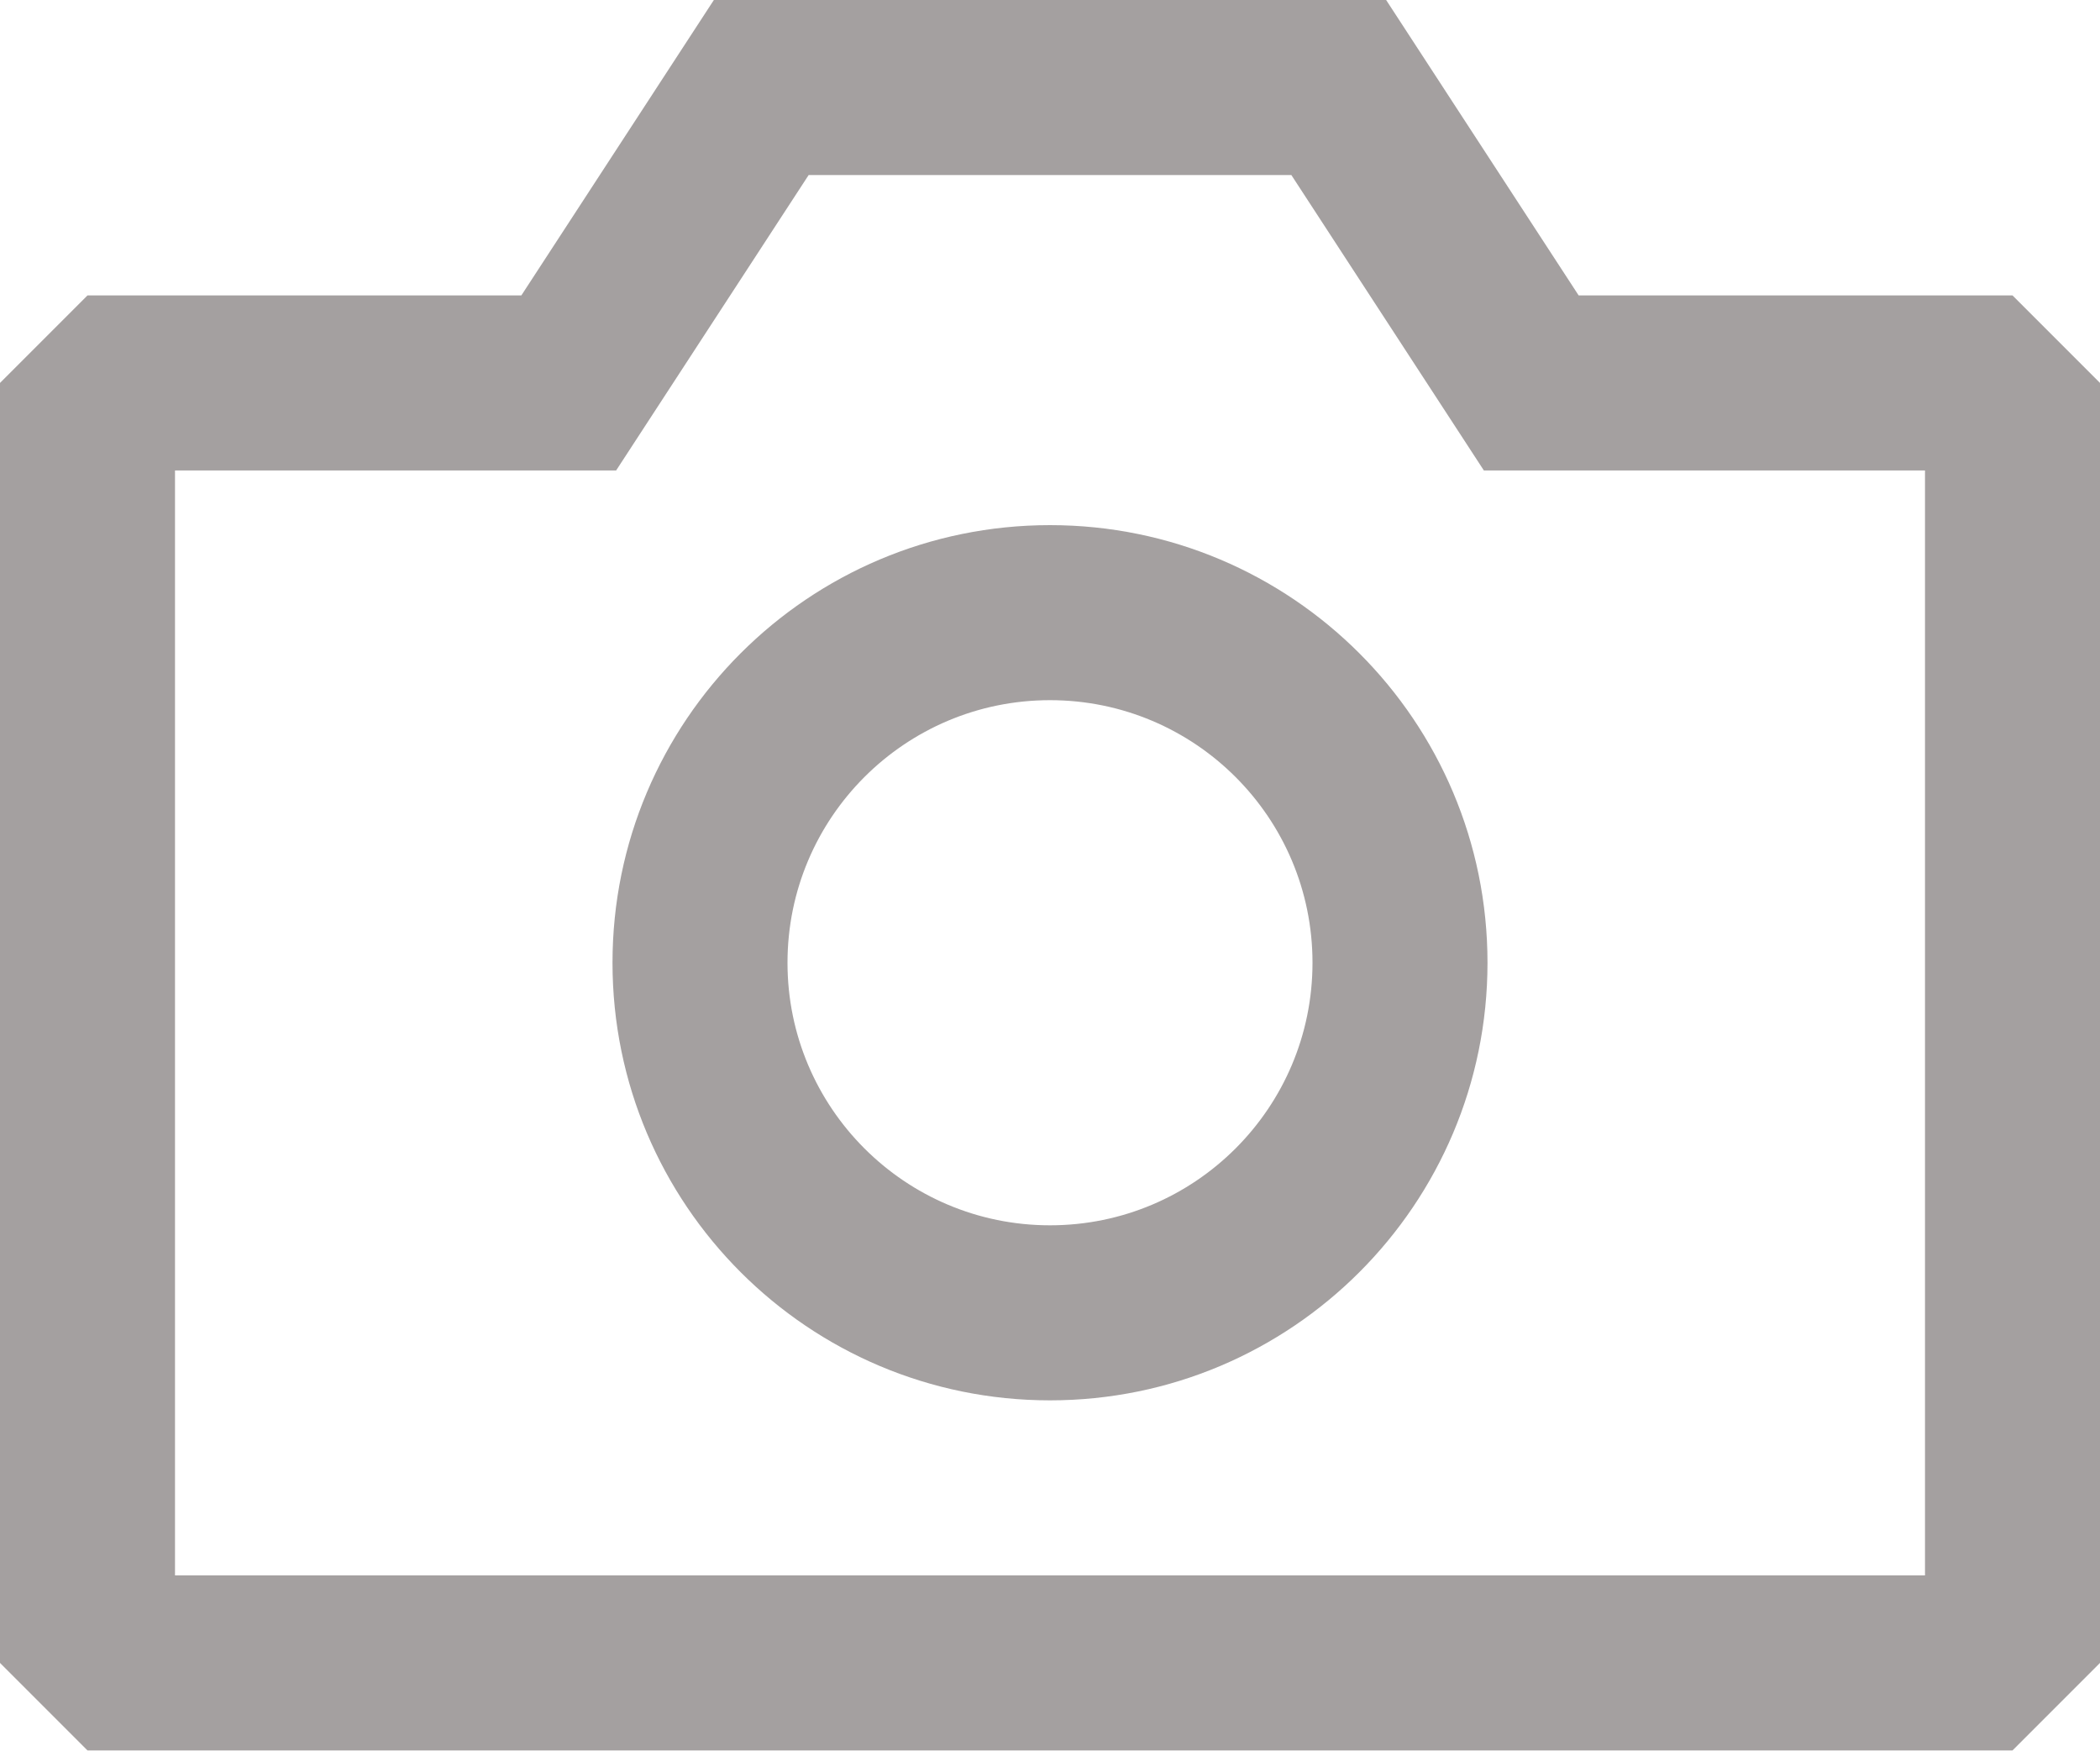
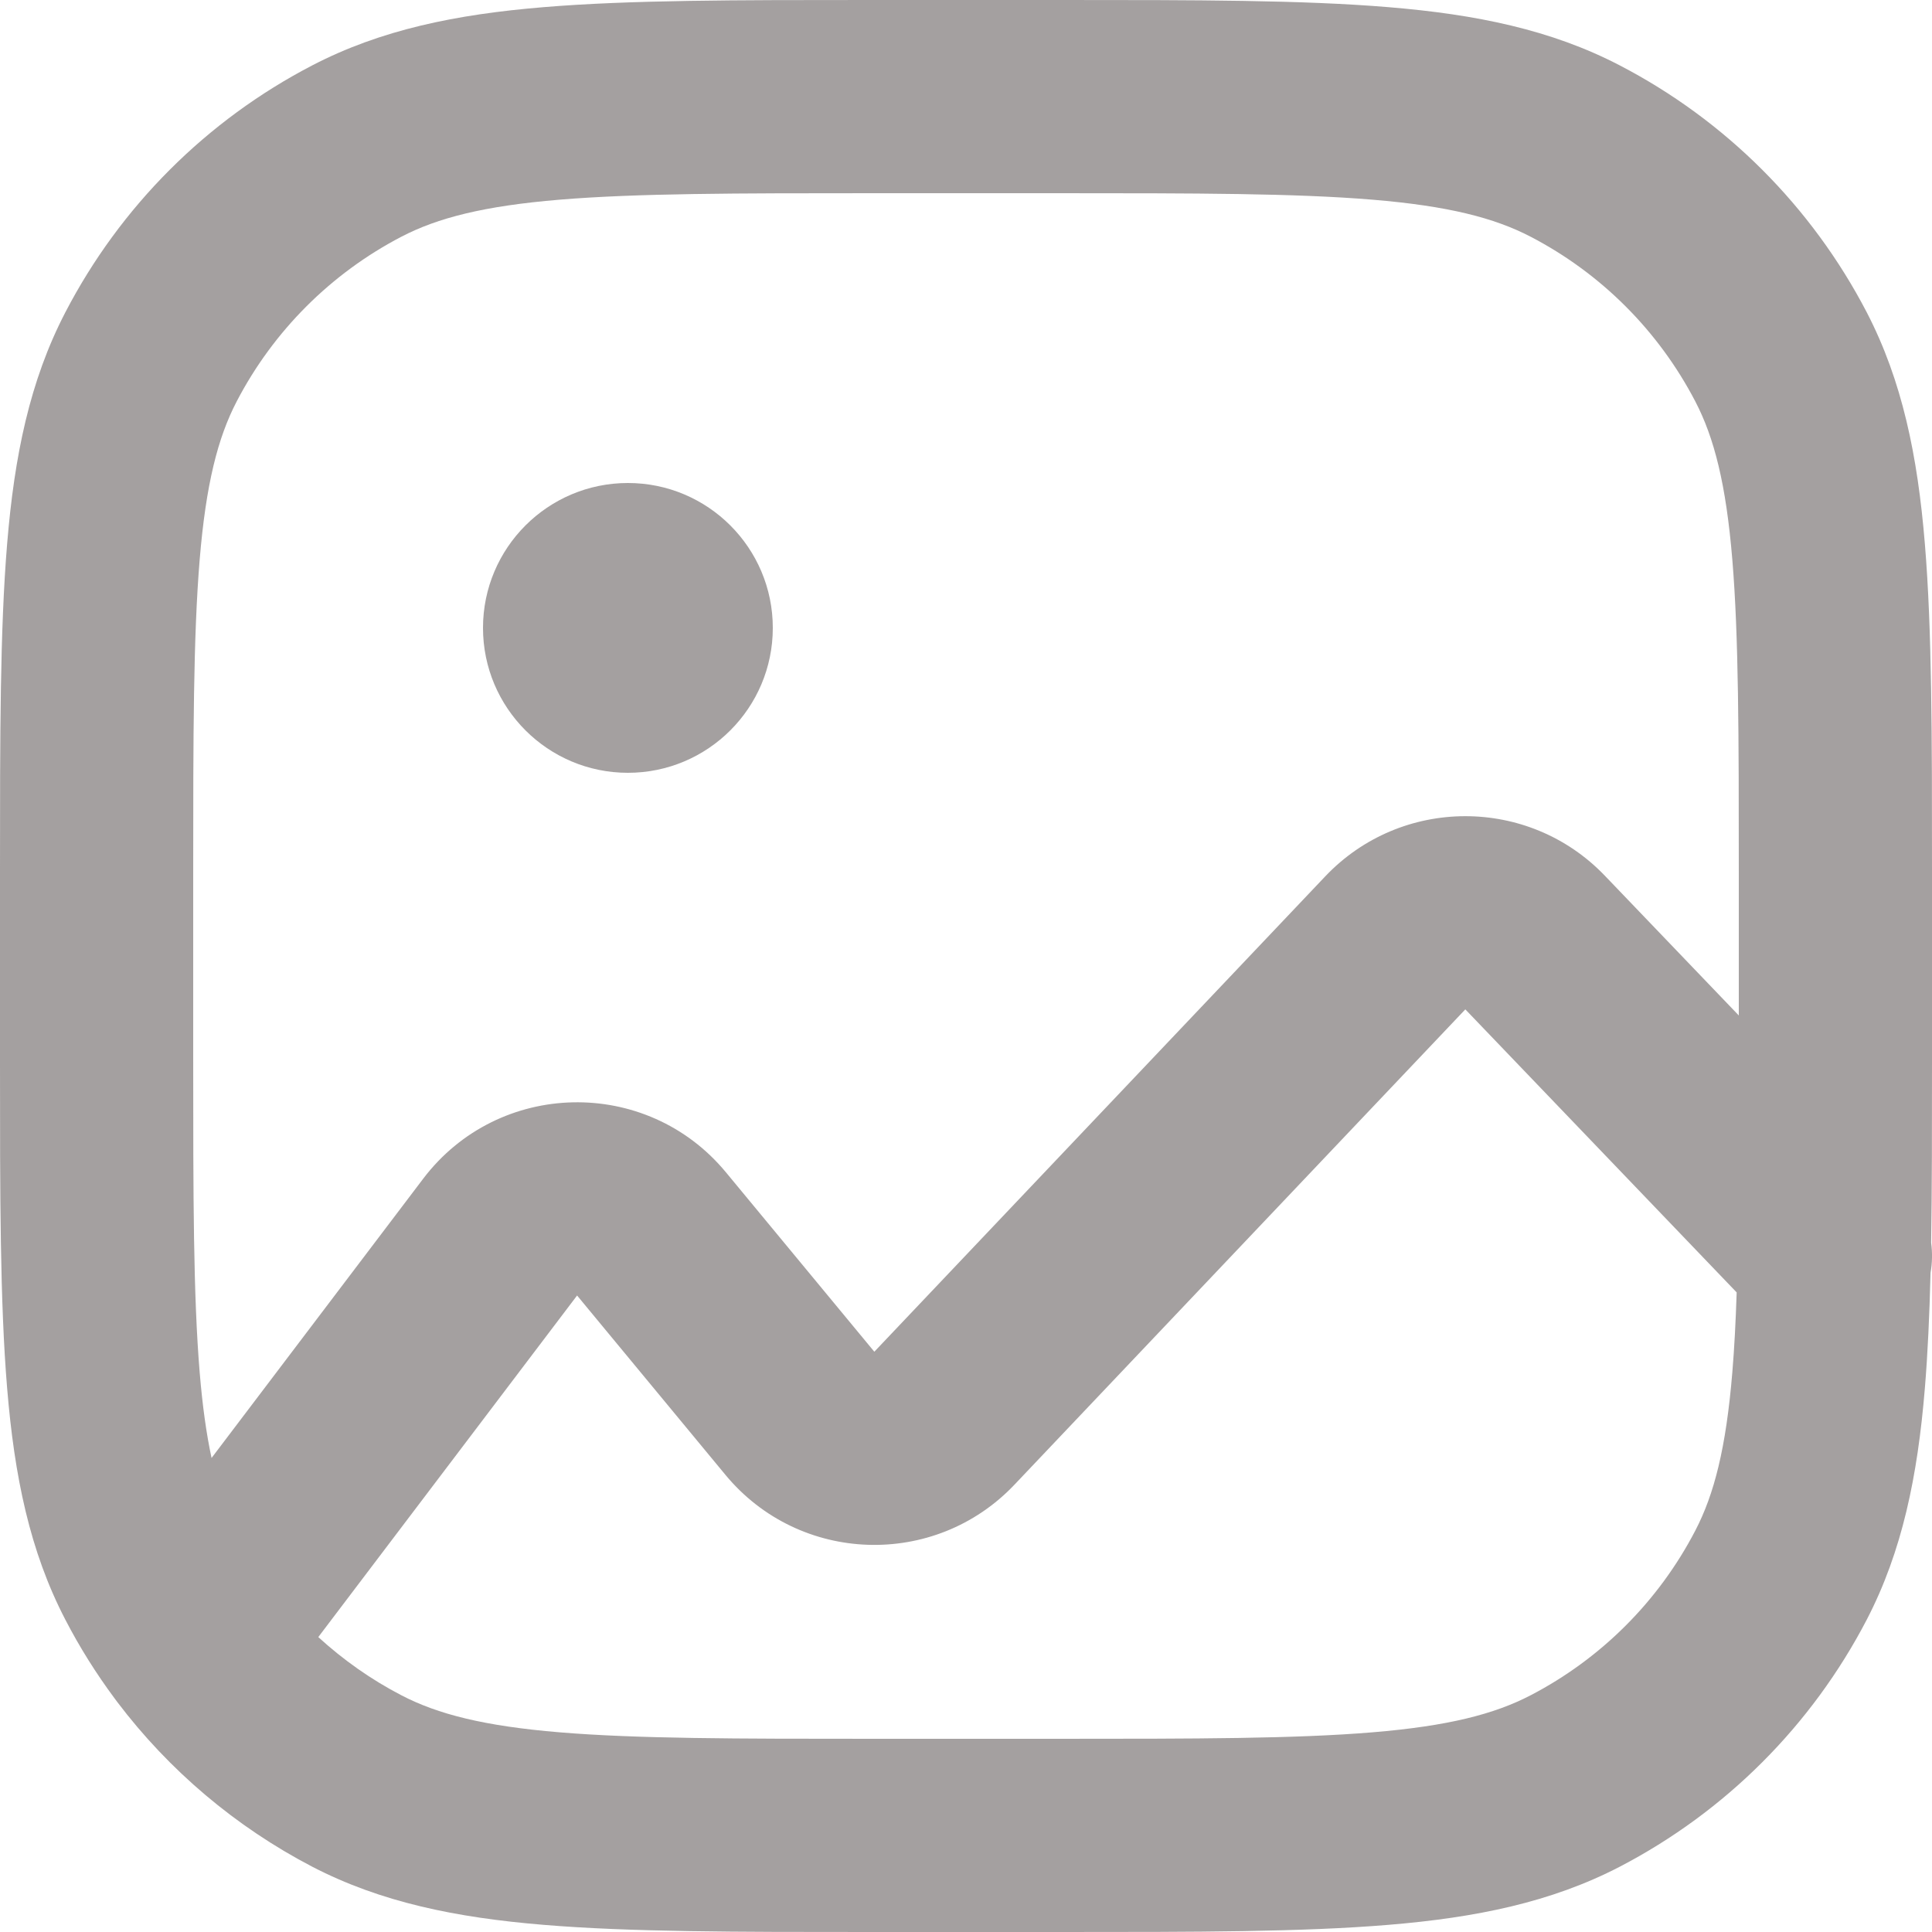
- <svg xmlns="http://www.w3.org/2000/svg" width="30" height="25" viewBox="0 0 30 25" fill="none">
-   <path fill-rule="evenodd" clip-rule="evenodd" d="M19.802 0H10.198L7.448 4.219H1.25L0 5.469V23.75L1.25 25H28.75L30 23.75V5.469L28.75 4.219H22.552L19.802 0ZM8.802 6.719L11.552 2.5H18.448L21.198 6.719H27.5V22.5H2.5V6.719H8.802ZM11.25 13.75C11.25 11.679 12.929 10 15 10C17.071 10 18.75 11.679 18.75 13.75C18.75 15.821 17.071 17.5 15 17.5C12.929 17.5 11.25 15.821 11.25 13.75ZM15 7.5C11.548 7.5 8.75 10.298 8.75 13.75C8.75 17.202 11.548 20 15 20C18.452 20 21.25 17.202 21.25 13.75C21.25 10.298 18.452 7.5 15 7.5Z" fill="#A4A0A0" />
+ <svg xmlns="http://www.w3.org/2000/svg" width="20" height="20" viewBox="0 0 20 20" fill="none">
+   <path d="M6.5 8C7.328 8 8 7.328 8 6.5C8 5.672 7.328 5 6.5 5C5.672 5 5 5.672 5 6.5C5 7.328 5.672 8 6.5 8Z" fill="#A4A0A0" />
+   <path fill-rule="evenodd" clip-rule="evenodd" d="M9.005 2.28759e-07H10.995C12.38 -9.77124e-06 13.483 -9.68575e-06 14.372 0.074C15.282 0.149 16.058 0.308 16.766 0.676C17.862 1.245 18.755 2.138 19.325 3.234C19.692 3.943 19.851 4.718 19.926 5.628C20 6.517 20 7.619 20 9.005V10.995C20 11.685 20 12.306 19.991 12.865C20.005 12.968 20.003 13.073 19.985 13.175C19.974 13.612 19.956 14.01 19.926 14.372C19.851 15.282 19.692 16.058 19.325 16.766C18.755 17.862 17.862 18.755 16.766 19.325C16.058 19.692 15.282 19.851 14.372 19.926C13.483 20 12.38 20 10.995 20H9.005C7.62 20 6.517 20 5.628 19.926C4.718 19.851 3.943 19.692 3.234 19.325C2.439 18.911 1.75 18.327 1.214 17.619C1.204 17.606 1.194 17.593 1.185 17.58C0.995 17.324 0.824 17.052 0.676 16.766C0.308 16.058 0.149 15.282 0.074 14.372C-9.68574e-06 13.483 -9.77123e-06 12.38 2.28759e-07 10.995V9.005C-9.77123e-06 7.619 -9.68574e-06 6.517 0.074 5.628C0.149 4.718 0.308 3.943 0.676 3.234C1.245 2.138 2.138 1.245 3.234 0.676C3.943 0.308 4.718 0.149 5.628 0.074C6.517 -9.68575e-06 7.619 -9.77124e-06 9.005 2.28759e-07ZM18 9.05V10.512L16.613 9.065C15.823 8.241 14.504 8.244 13.718 9.073L9.051 13.993L7.515 12.136C6.693 11.142 5.159 11.175 4.38 12.203L2.19 15.093C2.137 14.846 2.096 14.557 2.067 14.206C2.001 13.41 2 12.39 2 10.95V9.05C2 7.609 2.001 6.59 2.067 5.794C2.132 5.01 2.255 4.531 2.45 4.156C2.83 3.426 3.426 2.83 4.156 2.45C4.531 2.255 5.01 2.132 5.794 2.067C6.59 2.001 7.609 2 9.05 2H10.95C12.39 2 13.41 2.001 14.206 2.067C14.991 2.132 15.469 2.255 15.844 2.45C16.575 2.83 17.17 3.426 17.55 4.156C17.745 4.531 17.868 5.01 17.933 5.794C17.999 6.59 18 7.609 18 9.05ZM4.156 17.55C3.842 17.387 3.553 17.183 3.295 16.947L5.974 13.411L7.51 15.268C8.275 16.192 9.676 16.24 10.502 15.369L15.169 10.449L17.978 13.379C17.968 13.681 17.954 13.955 17.933 14.206C17.868 14.991 17.745 15.469 17.55 15.844C17.17 16.575 16.575 17.17 15.844 17.55C15.469 17.745 14.991 17.868 14.206 17.933C13.41 17.999 12.39 18 10.95 18H9.05C7.609 18 6.59 17.999 5.794 17.933C5.01 17.868 4.531 17.745 4.156 17.55Z" fill="#A4A0A0" />
</svg>
